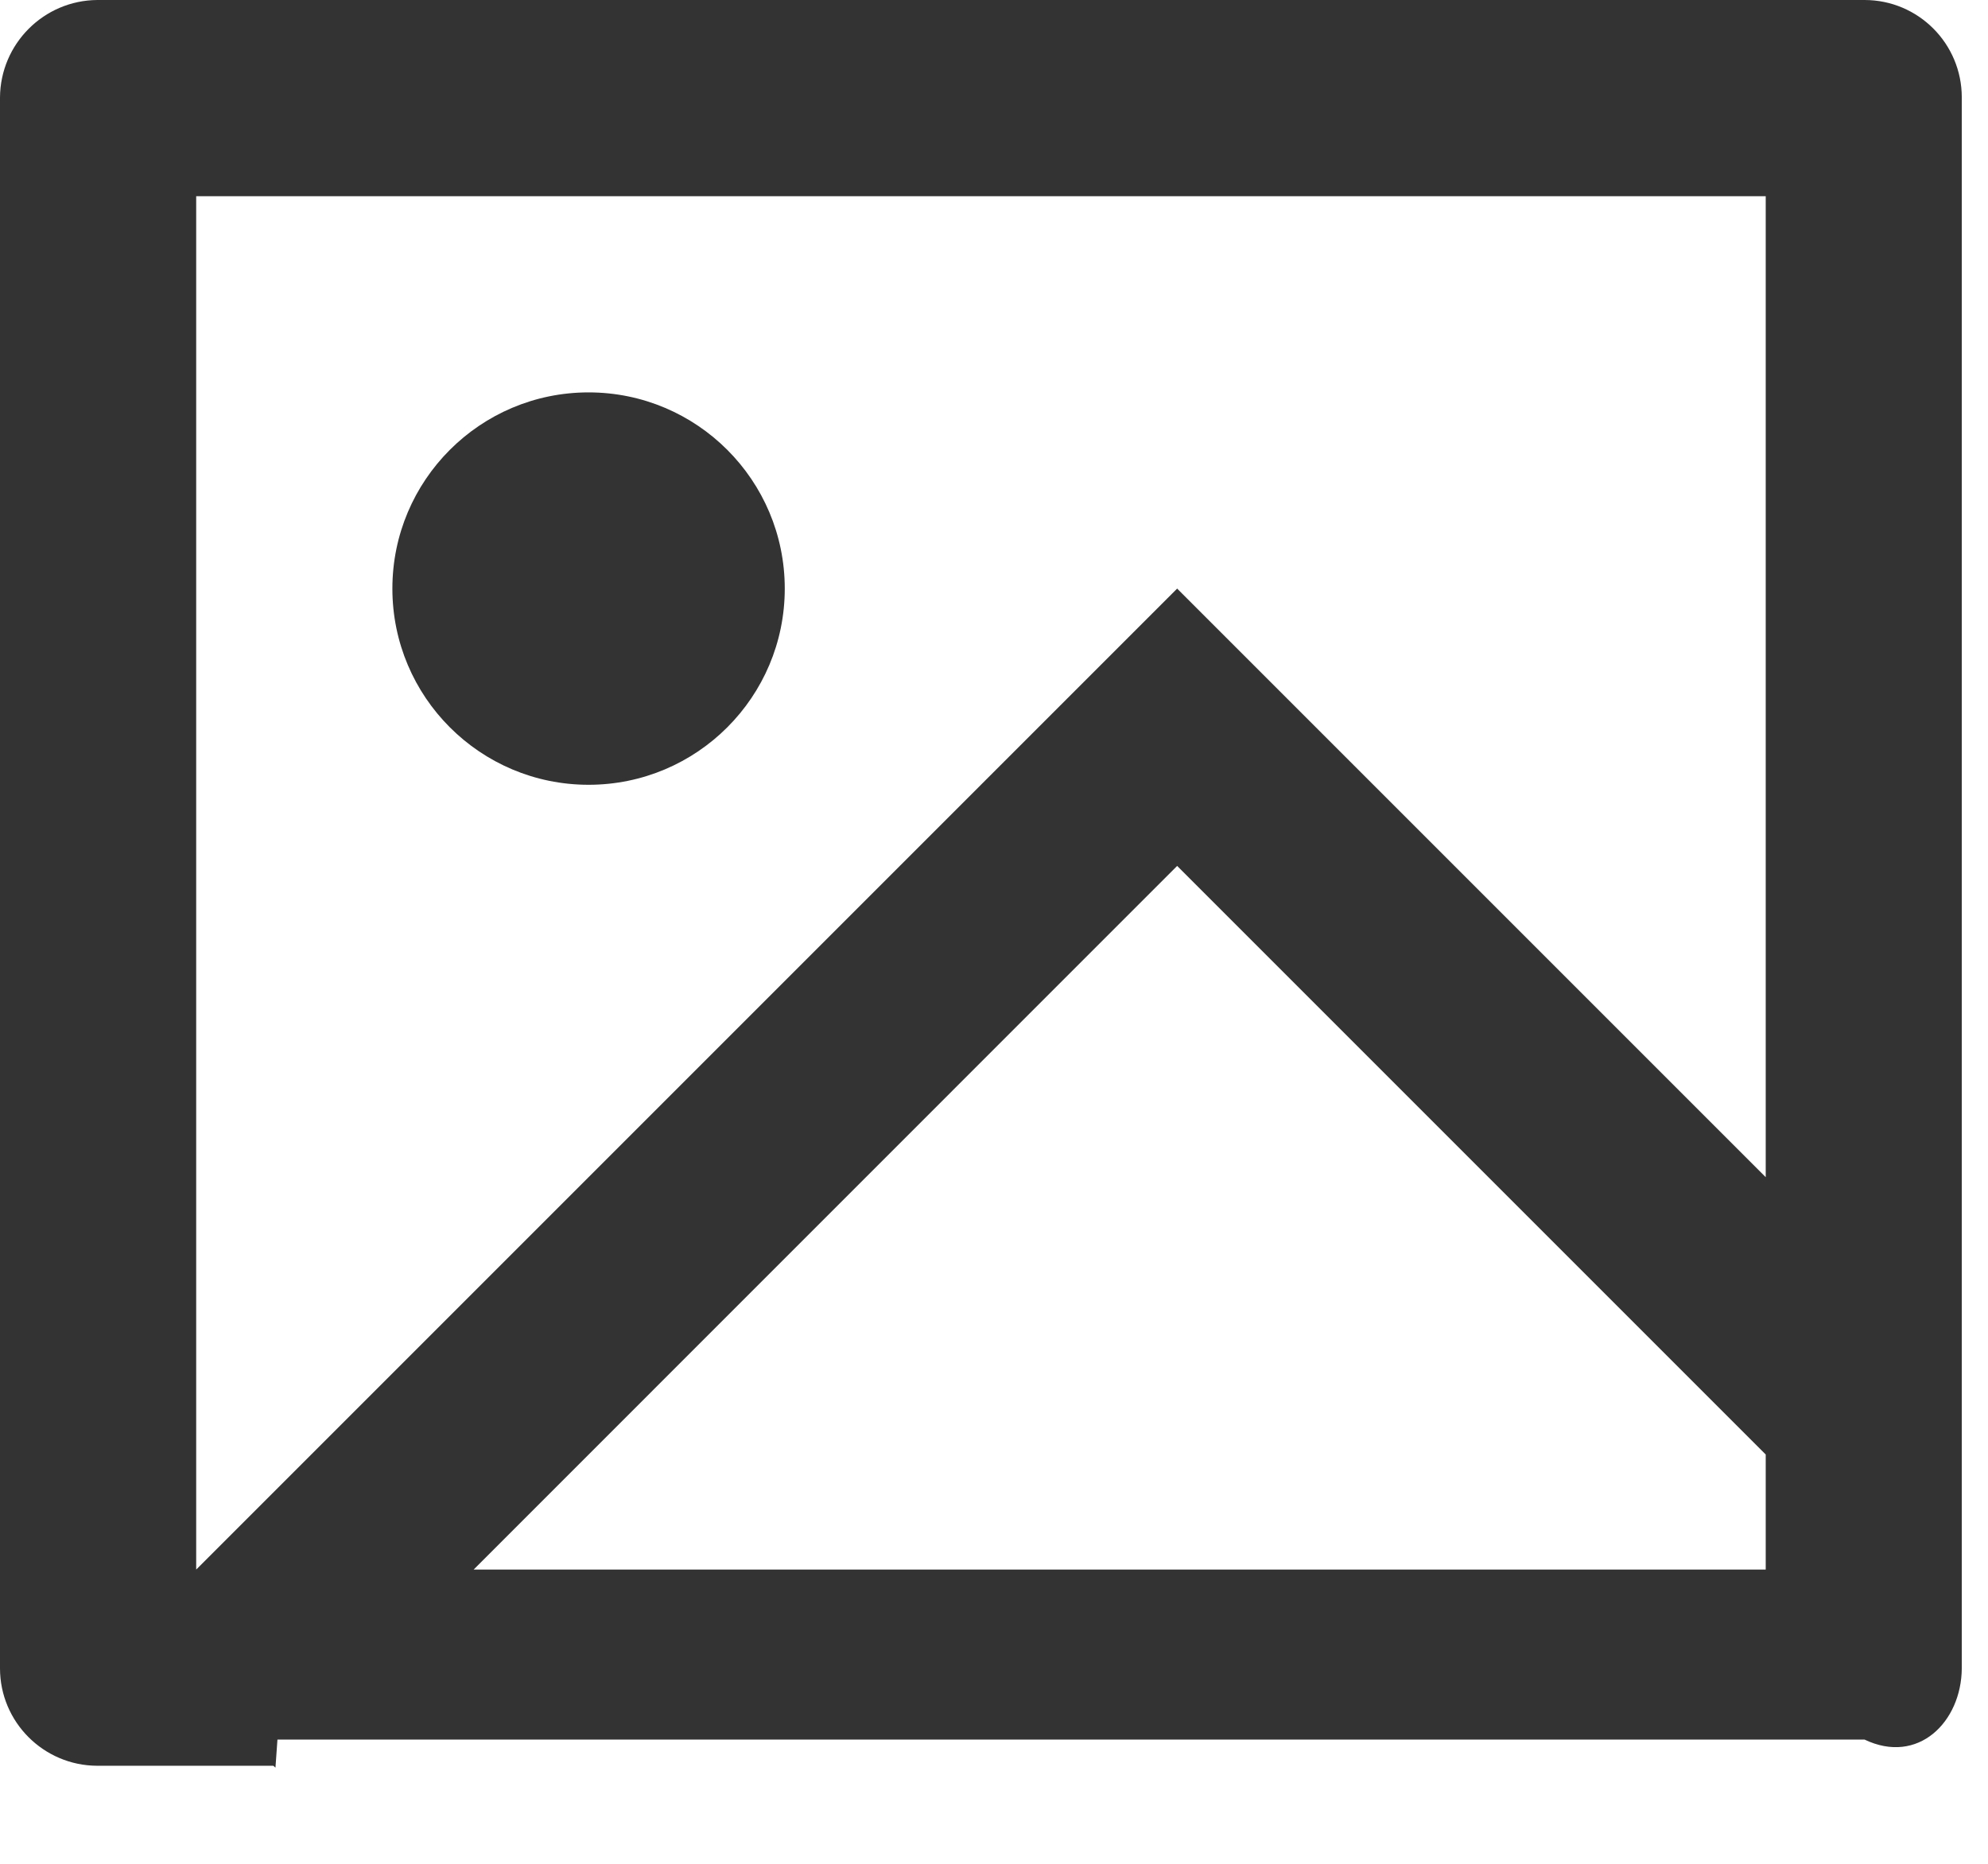
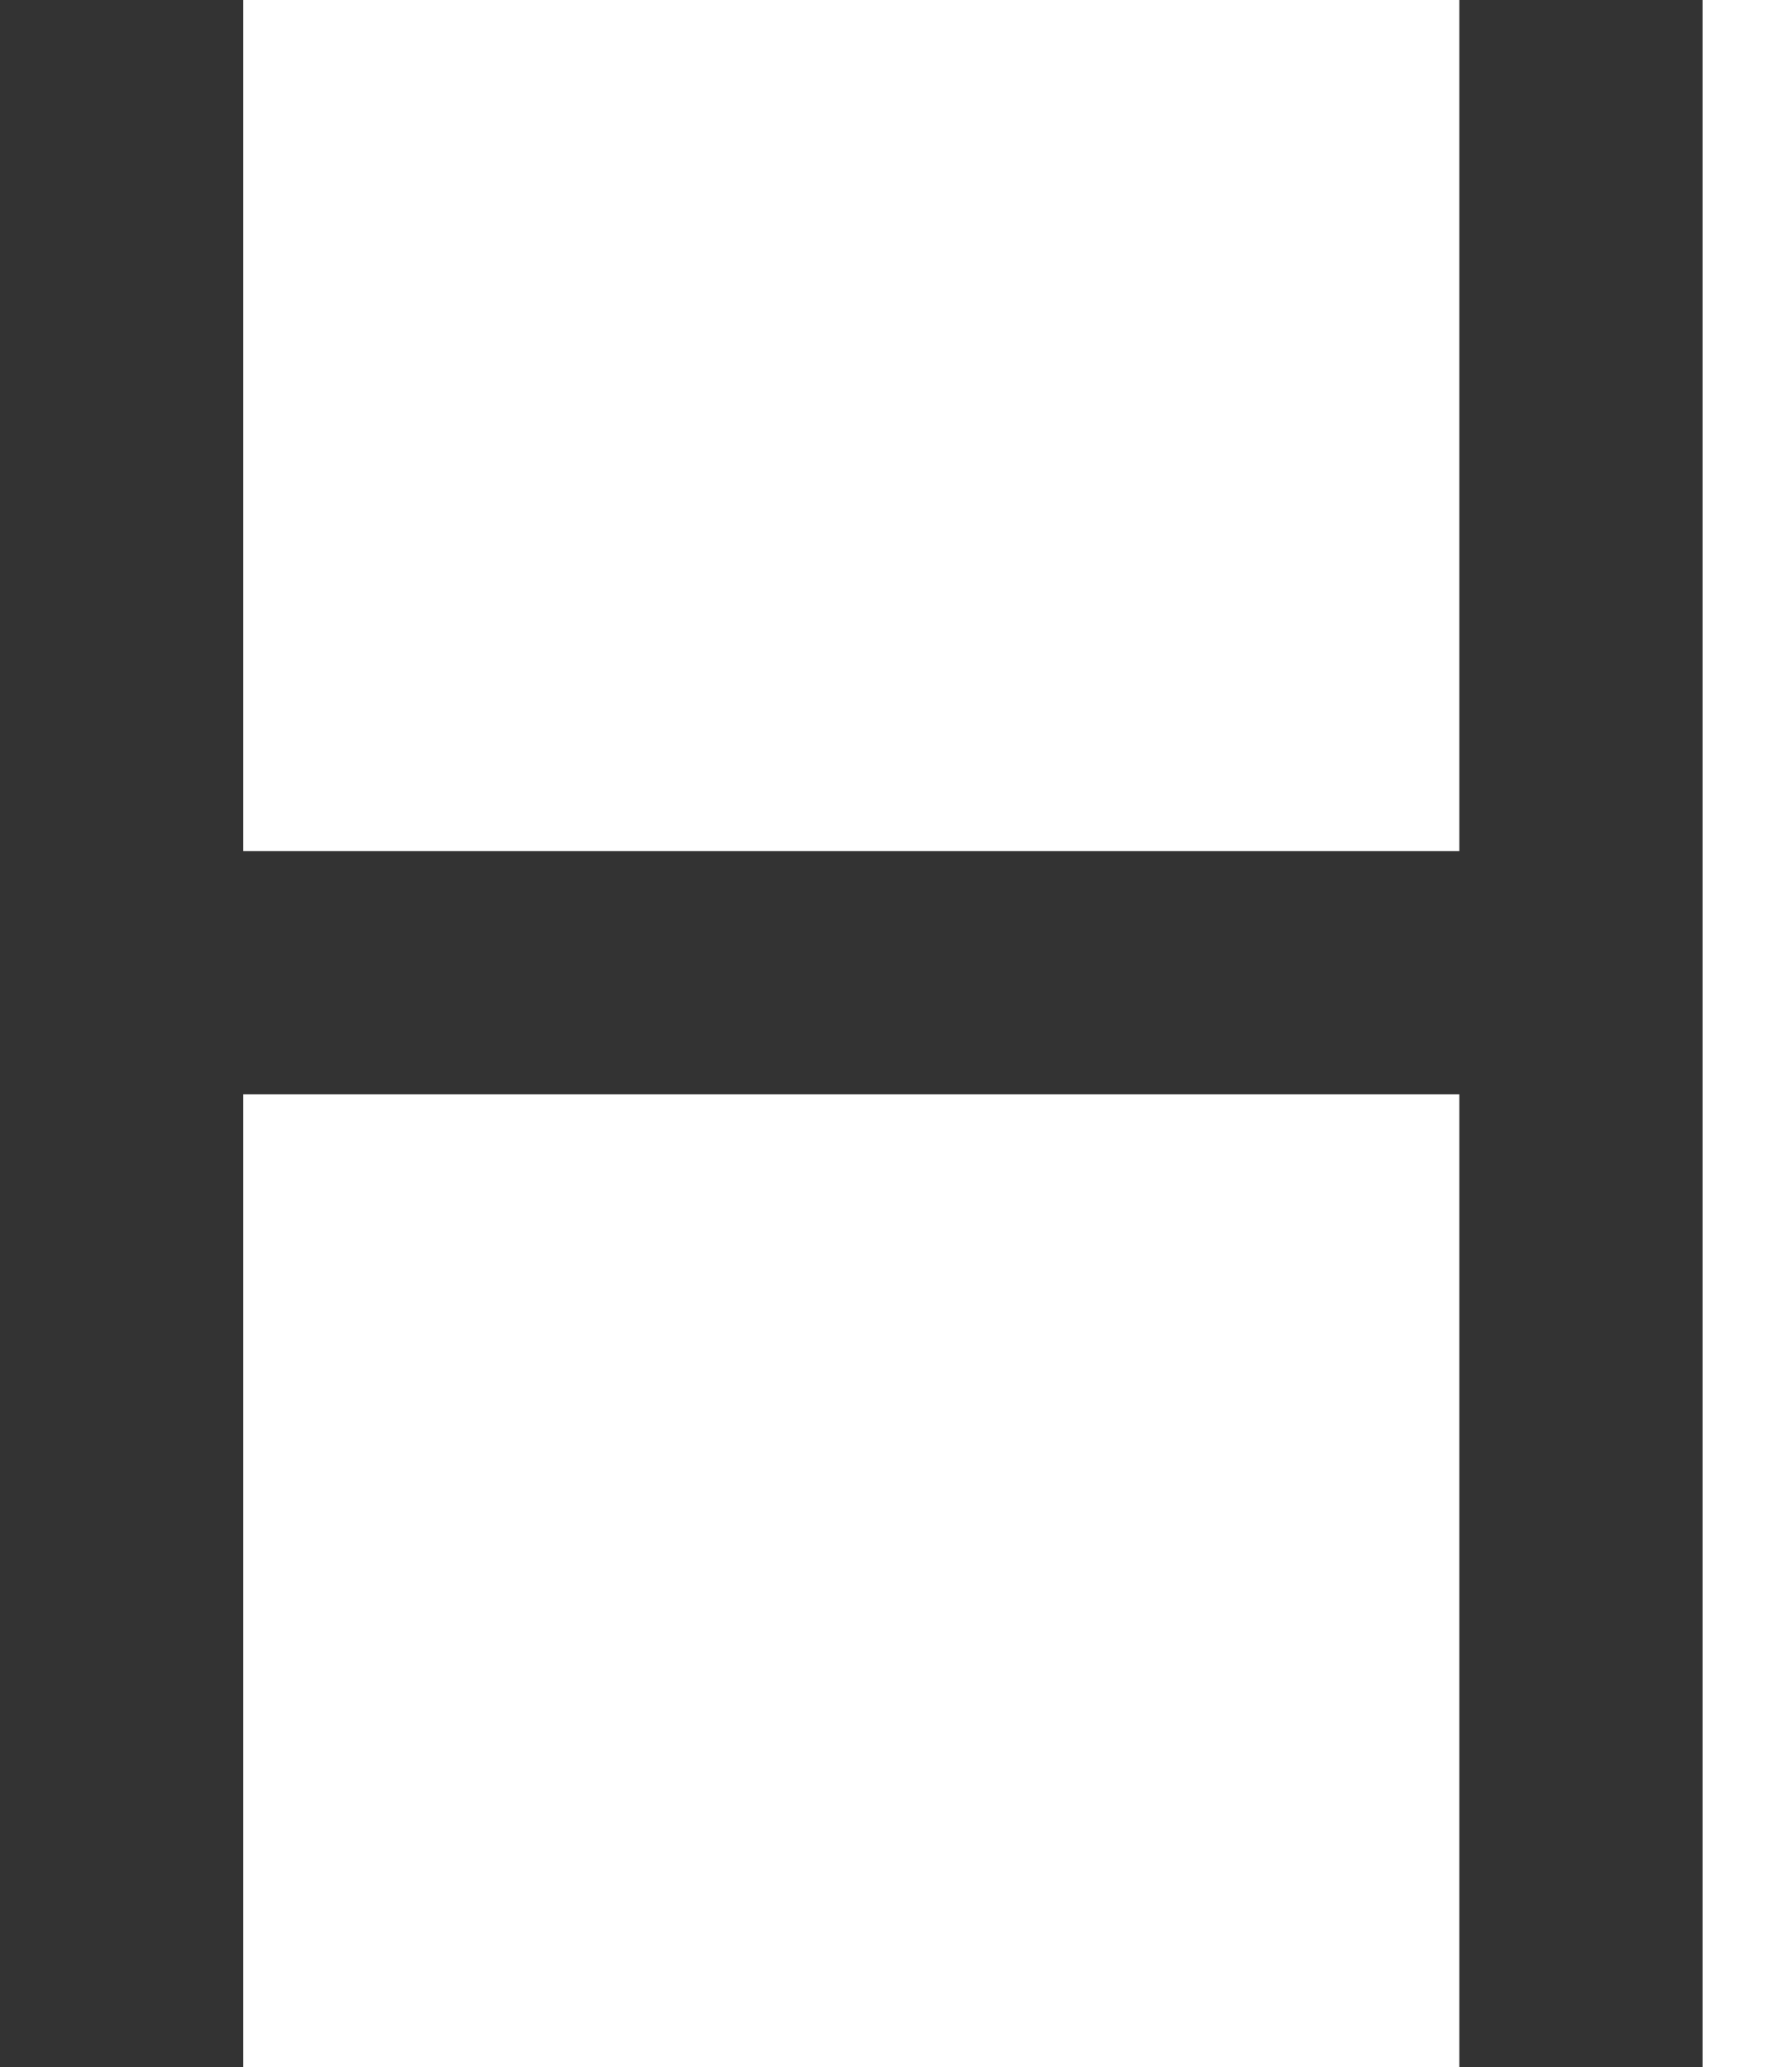
- <svg xmlns="http://www.w3.org/2000/svg" version="1.1" width="16px" height="15px">
-   <g transform="matrix(1 0 0 1 -598 -1670 )">
-     <path d="M 15.006 14  L 2.233 14  L 2.217 14.226  L 2.2 14.211  L 0.783 14.211  C 0.351 14.21  0 13.859  0 13.427  L 0 0.784  C 0.003 0.353  0.352 0.003  0.783 0  L 15.006 0  C 15.439 0  15.789 0.351  15.789 0.784  L 15.789 13.427  C 15.786 13.858  15.438 14.207  15.006 14  Z M 9.474 4.737  L 14.211 9.474  L 14.211 1.579  L 1.579 1.579  L 1.579 12.632  L 9.474 4.737  Z M 14.211 12.632  L 14.211 11.706  L 9.474 6.969  L 3.812 12.632  L 14.211 12.632  Z M 4.737 6.316  C 3.865 6.316  3.158 5.609  3.158 4.737  C 3.158 3.865  3.865 3.158  4.737 3.158  C 5.609 3.158  6.316 3.865  6.316 4.737  C 6.316 5.609  5.609 6.316  4.737 6.316  Z " fill-rule="nonzero" fill="#333333" stroke="none" transform="matrix(1 0 0 1 598 1670 )" />
+ <svg xmlns="http://www.w3.org/2000/svg" version="1.1" width="13px" height="15px">
+   <g transform="matrix(1 0 0 1 -59 -1670 )">
+     <path d="M 1.765 6.176  L 10.588 6.176  L 10.588 0  L 12.353 0  L 12.353 15  L 10.588 15  L 10.588 7.941  L 1.765 7.941  L 1.765 15  L 0 15  L 0 0  L 1.765 0  L 1.765 6.176  Z " fill-rule="nonzero" fill="#333333" stroke="none" transform="matrix(1 0 0 1 59 1670 )" />
  </g>
</svg>
